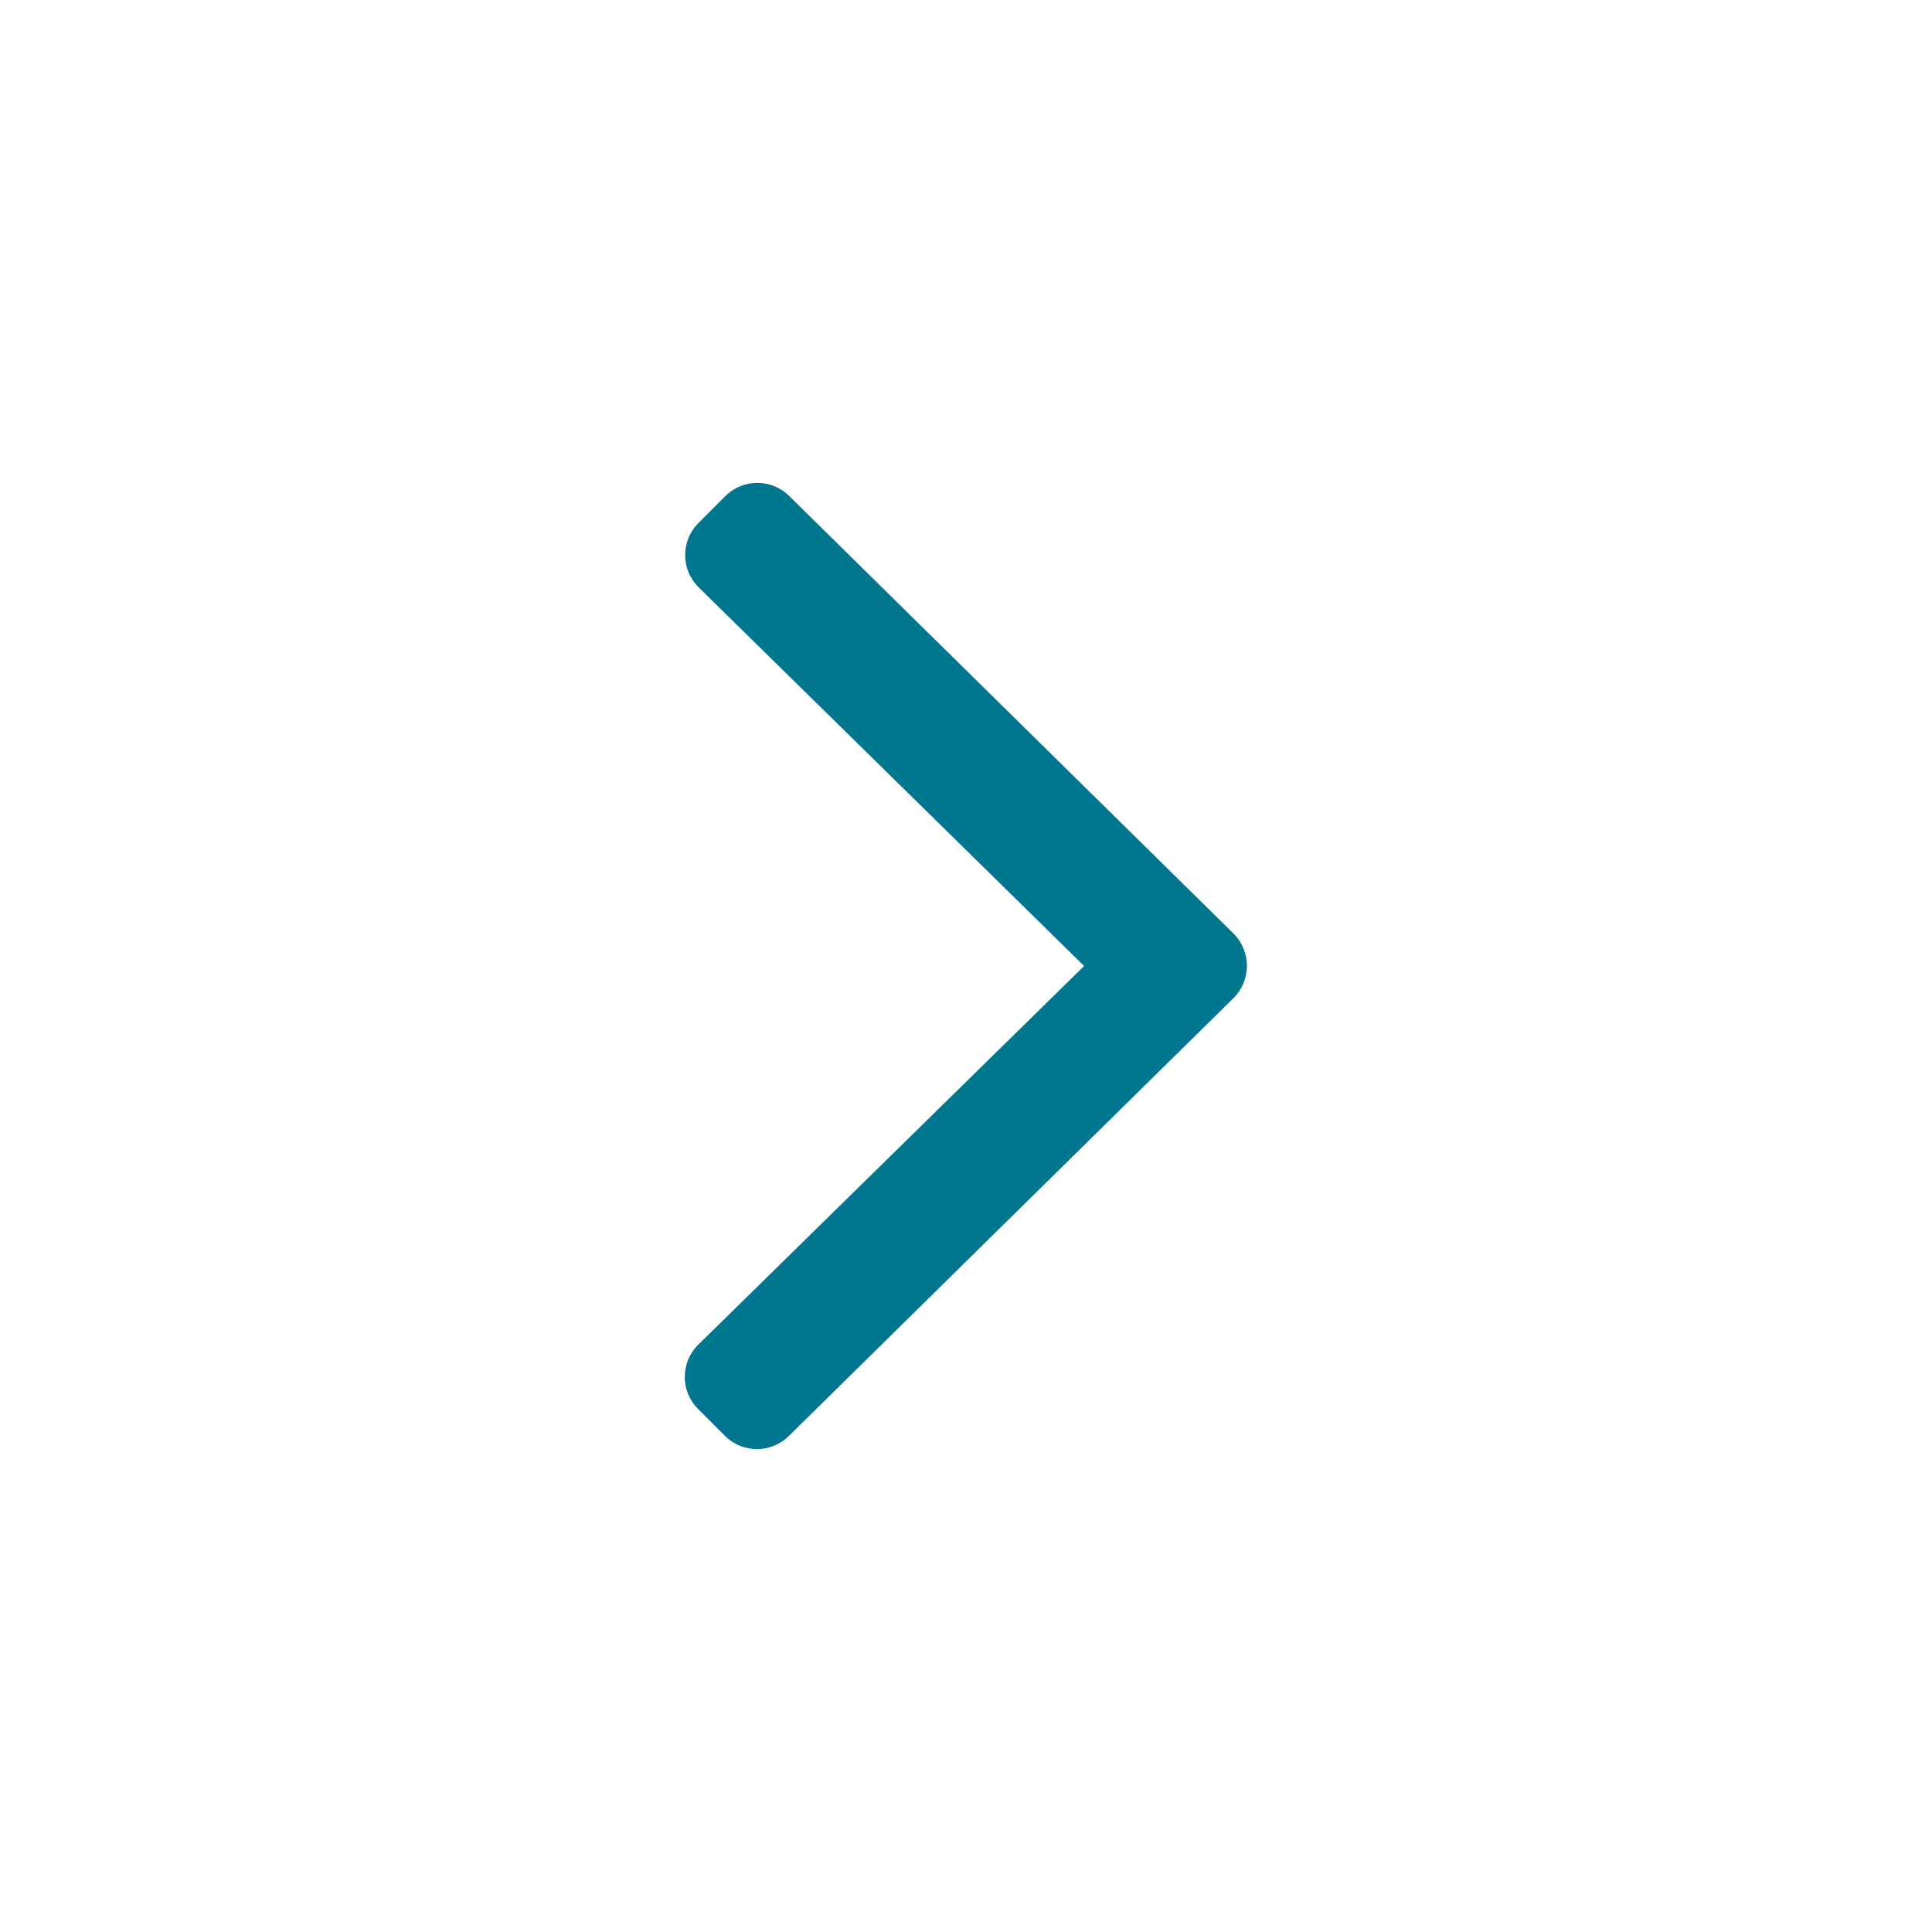
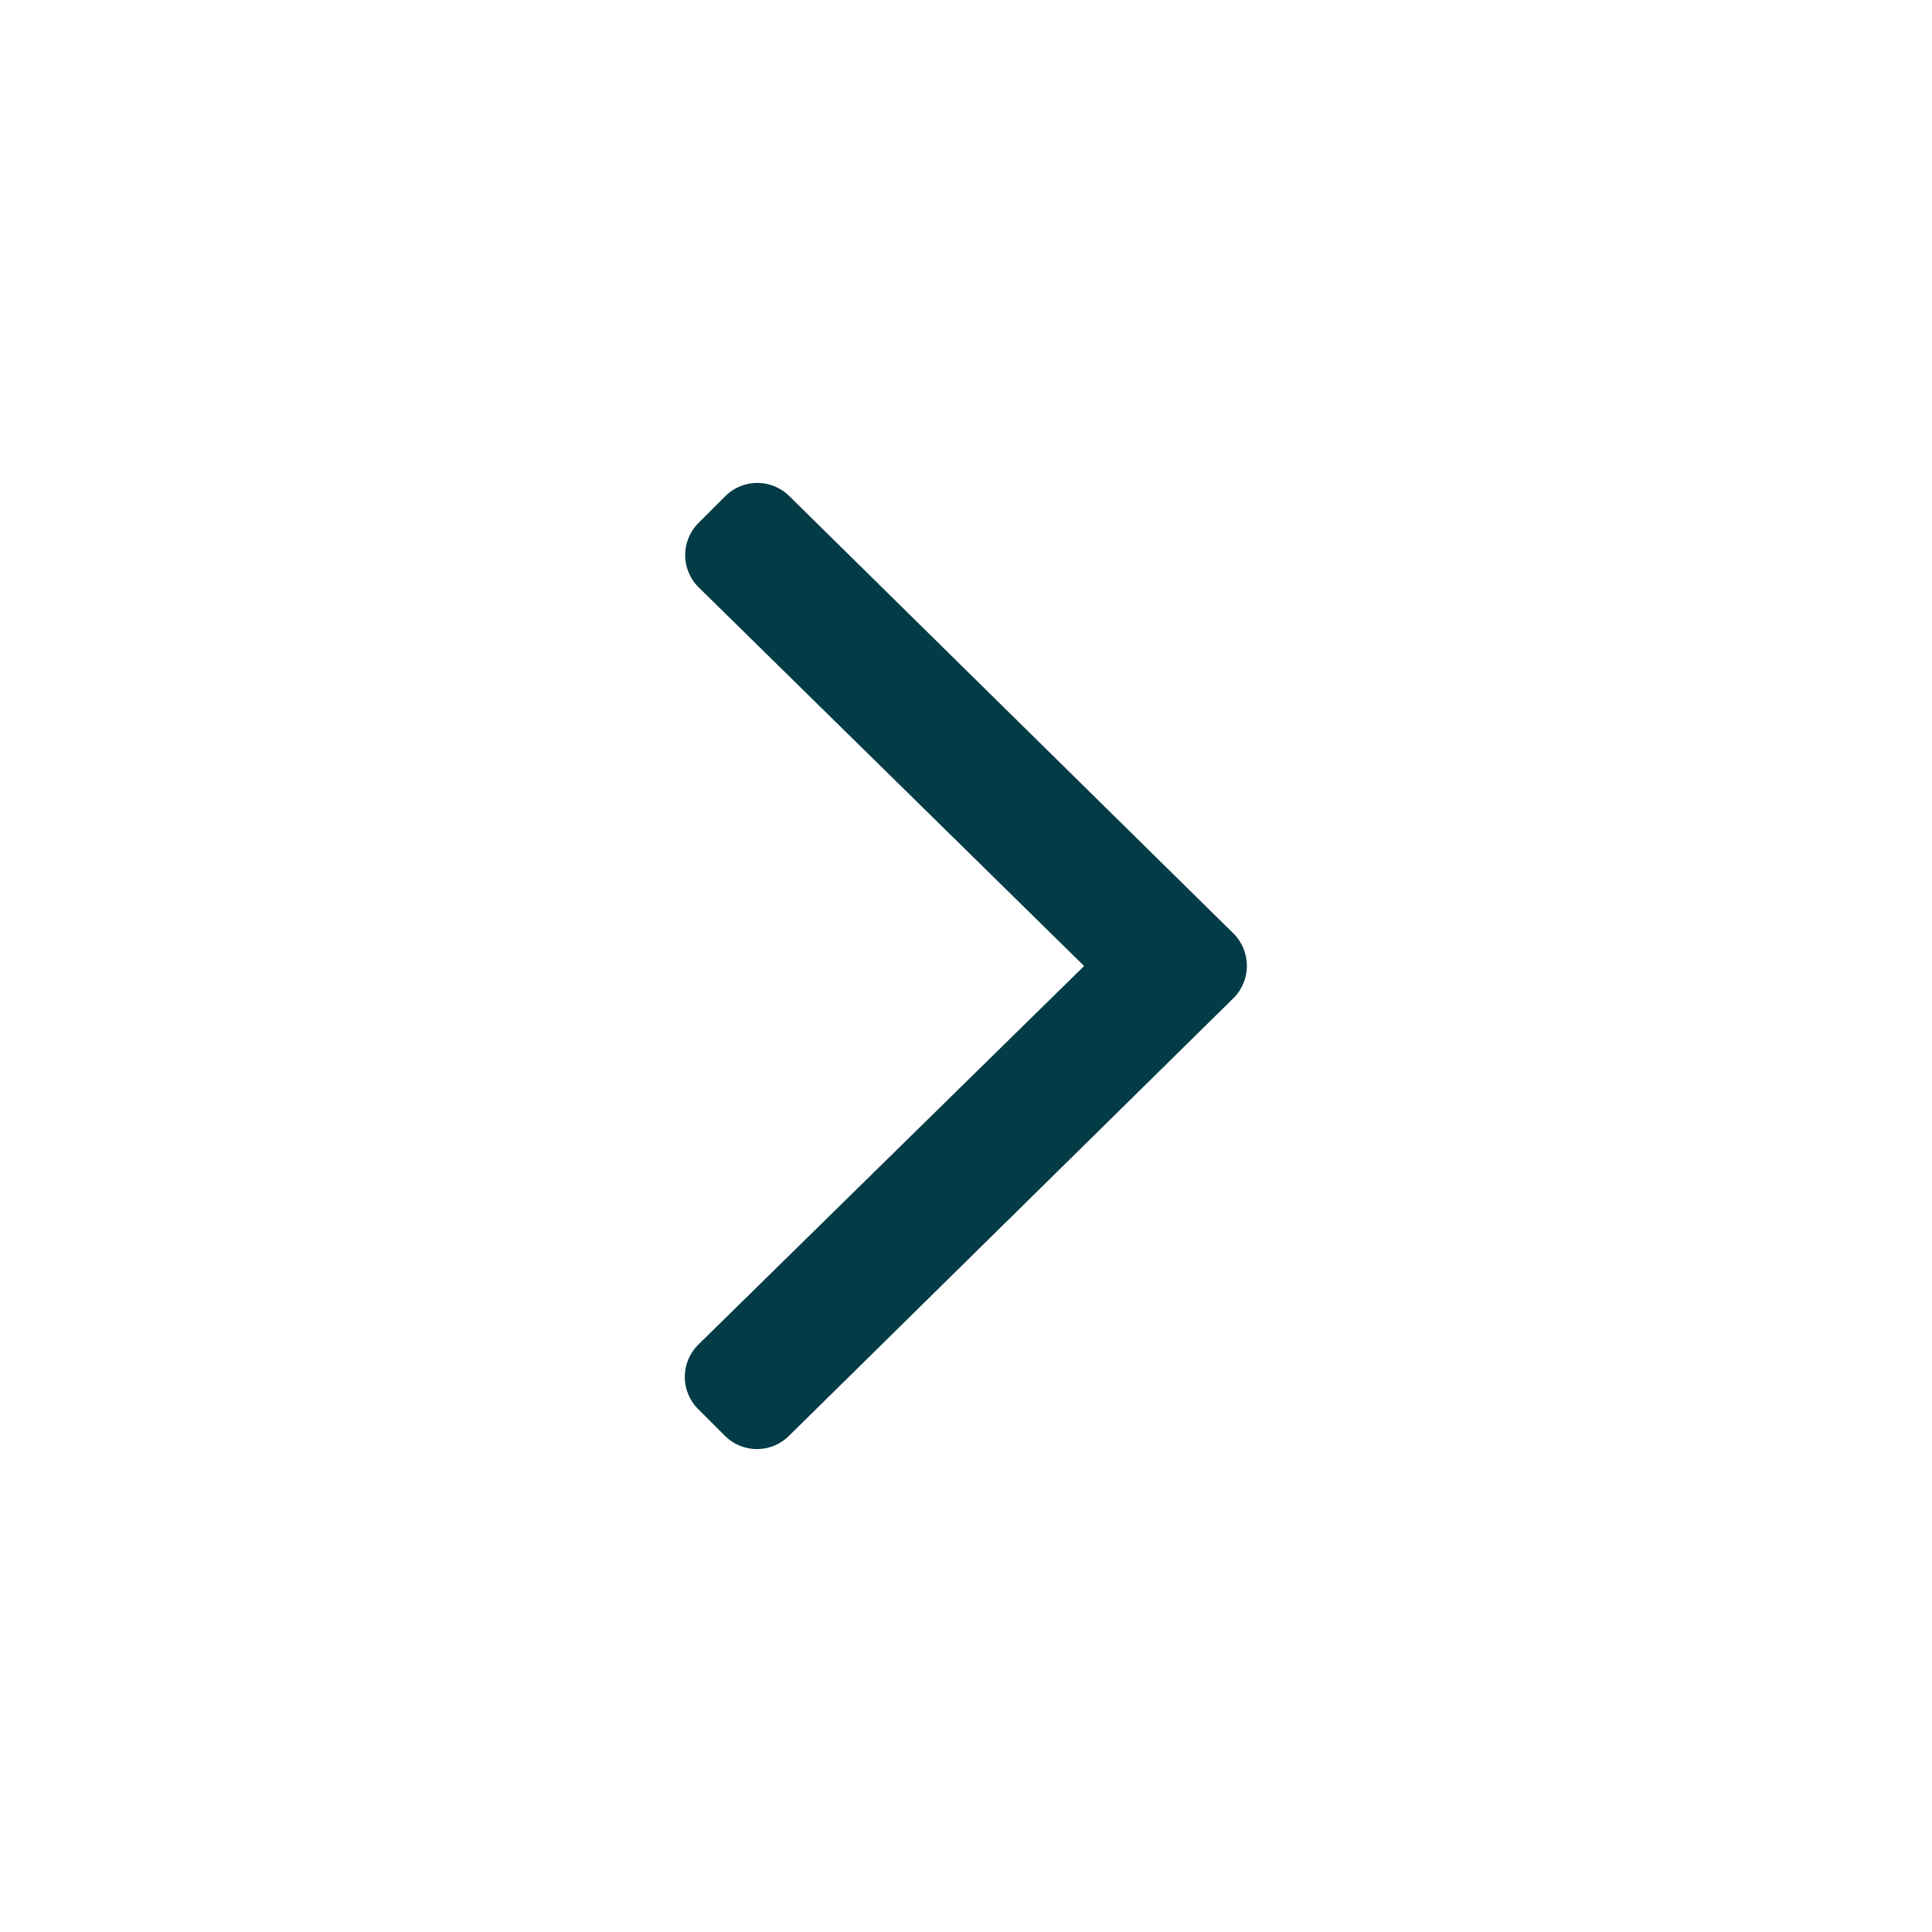
<svg xmlns="http://www.w3.org/2000/svg" class="d-block" width="20" height="20" focusable="false" viewBox="0 0 192 512">
-   <path fill="#00768F" d="M166.9 264.5l-117.8 116c-4.7 4.7-12.3 4.7-17 0l-7.1-7.1c-4.7-4.7-4.7-12.3 0-17L127.3 256 25.1 155.6c-4.7-4.7-4.7-12.3 0-17l7.1-7.1c4.7-4.7 12.3-4.7 17 0l117.8 116c4.6 4.7 4.6 12.3-.1 17z" />
+   <path fill="#033B47" d="M166.9 264.5l-117.8 116c-4.7 4.7-12.3 4.7-17 0l-7.1-7.1c-4.7-4.7-4.7-12.3 0-17L127.3 256 25.1 155.6c-4.7-4.7-4.7-12.3 0-17l7.1-7.1c4.7-4.7 12.3-4.7 17 0l117.8 116c4.6 4.7 4.6 12.3-.1 17z" />
</svg>
